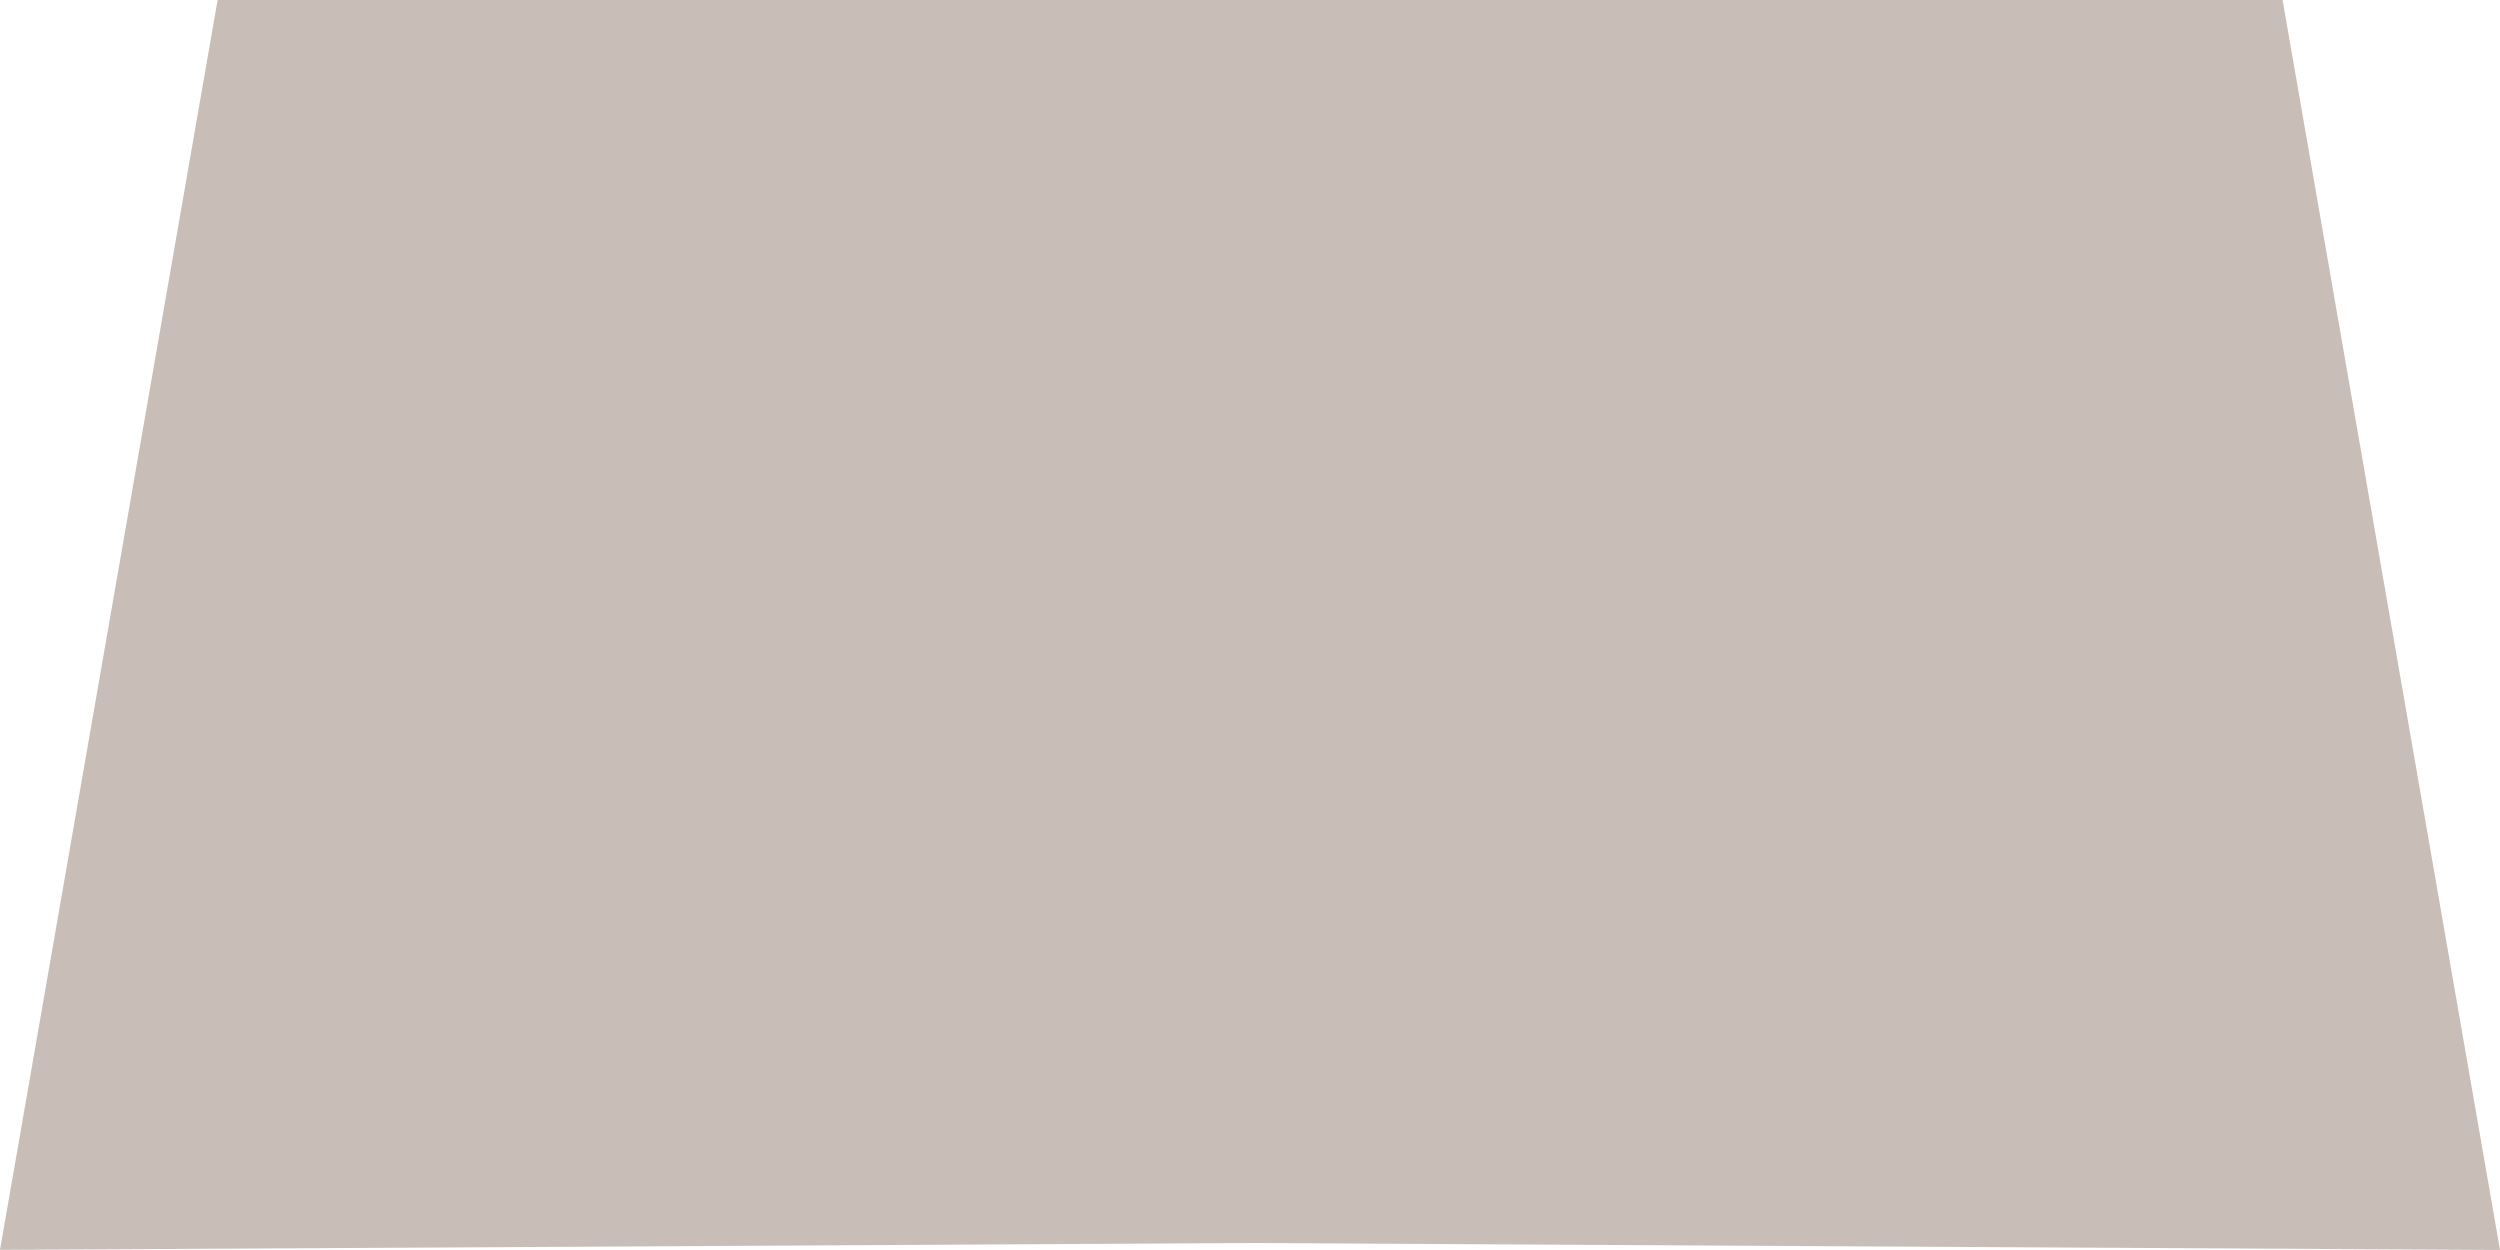
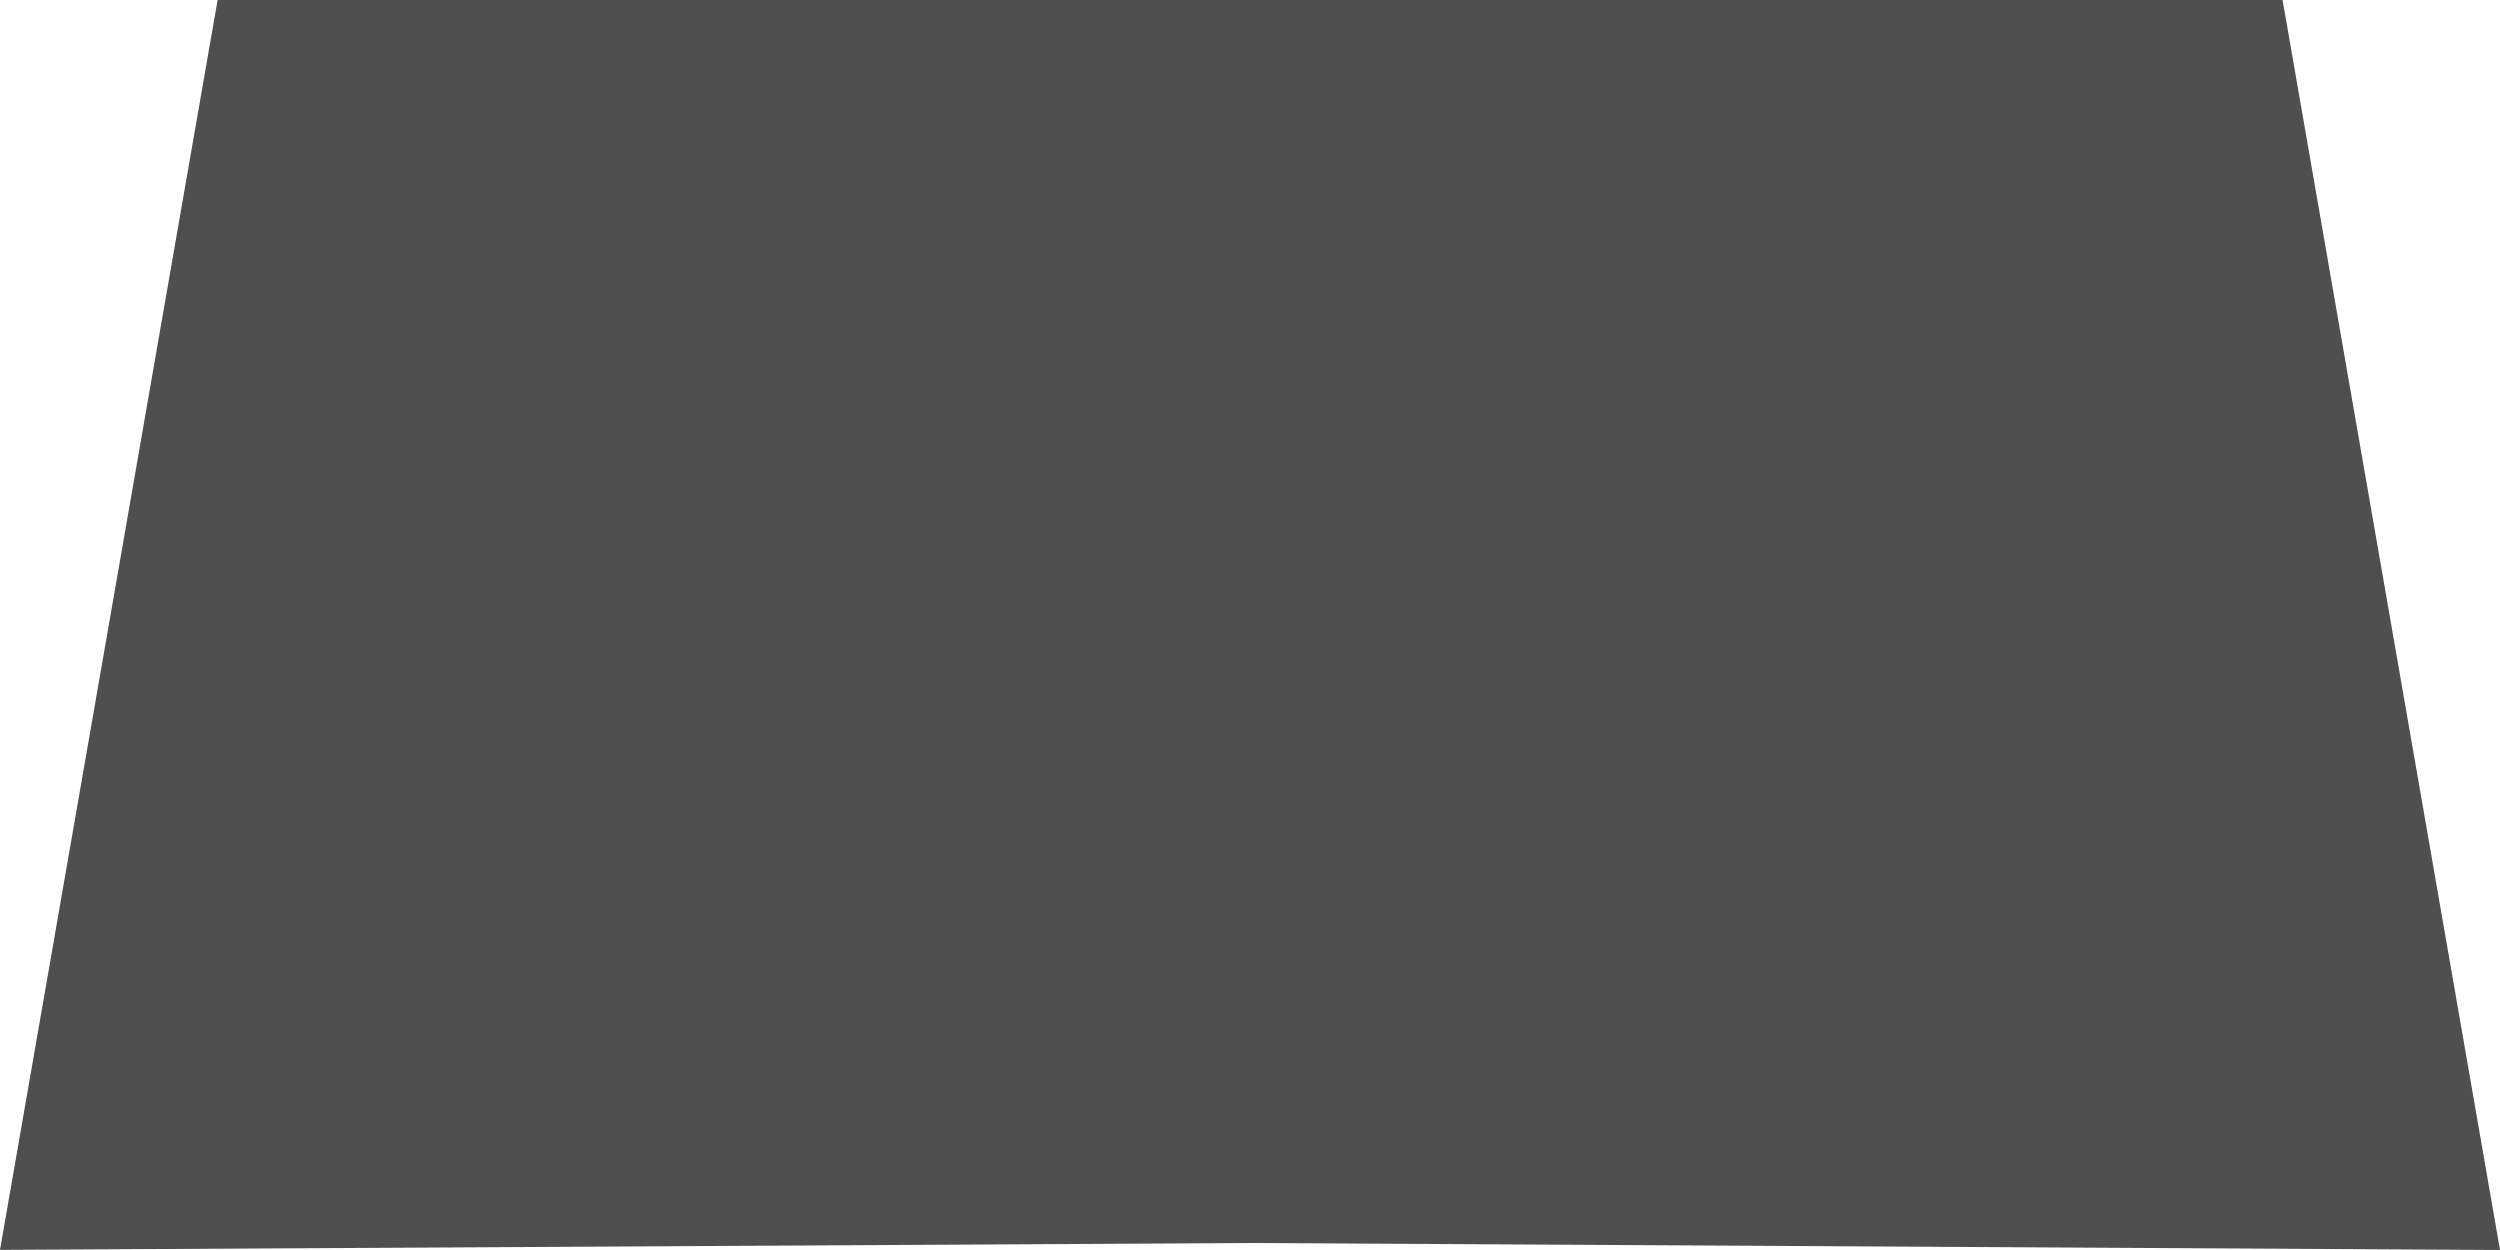
<svg xmlns="http://www.w3.org/2000/svg" id="svg8" version="1.1" viewBox="0 0 26.458 13.229" height="13.229mm" width="26.458mm">
  <defs id="defs2" />
-   <g transform="translate(3.0130132e-7,0.183894)" id="layer1">
-     <path id="rect856" d="M 26.458,13.045 13.229,12.971 1.9868917e-7,13.044 2.303,-0.184 h 10.927 10.927 z" style="fill:#c8beb7;fill-opacity:1;stroke:#000000;stroke-width:0;stroke-linecap:butt;stroke-linejoin:round;stroke-miterlimit:4;stroke-dasharray:none;stroke-opacity:1" />
+   <g transform="translate(3.0130132e-7,0.183894)" id="layer1" style="fill:#333333">
+     <path id="rect856" d="M 26.458,13.045 13.229,12.971 1.9868917e-7,13.044 2.303,-0.184 h 10.927 10.927 z" style="fill:#4f4f4f;fill-opacity:1;stroke:#000000;stroke-width:0;stroke-linecap:butt;stroke-linejoin:round;stroke-miterlimit:4;stroke-dasharray:none;stroke-opacity:1" />
  </g>
</svg>
